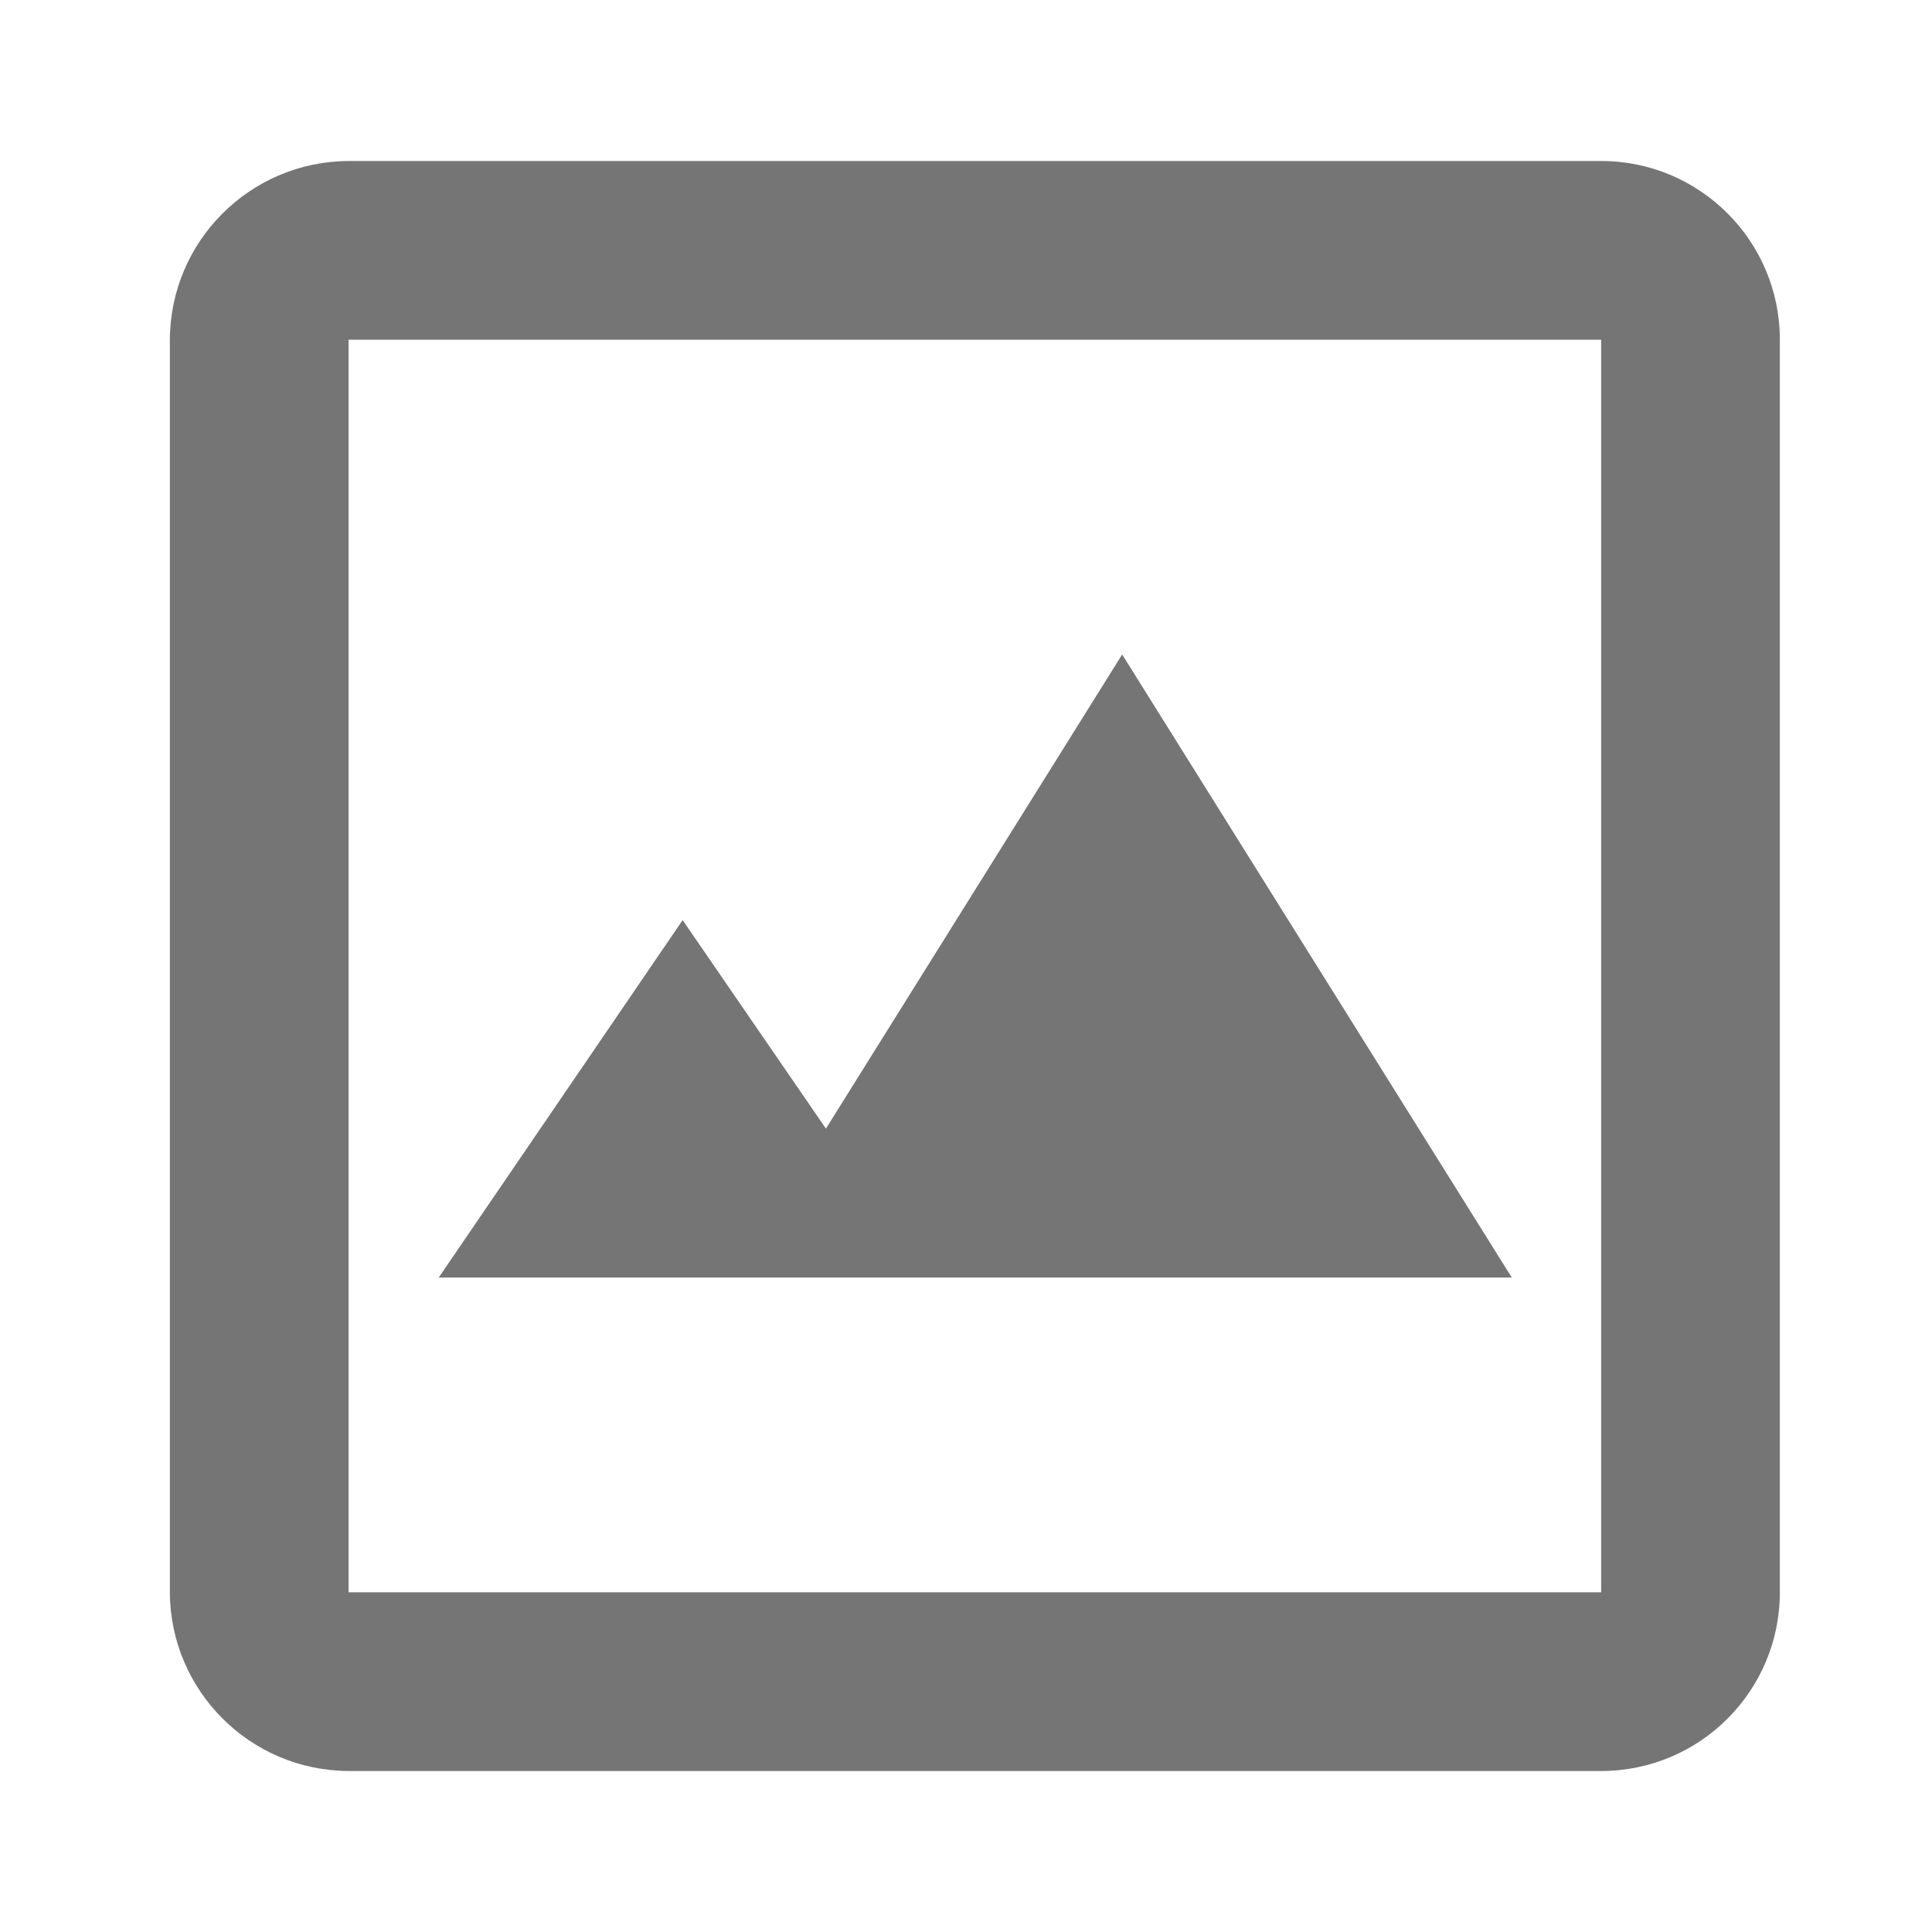
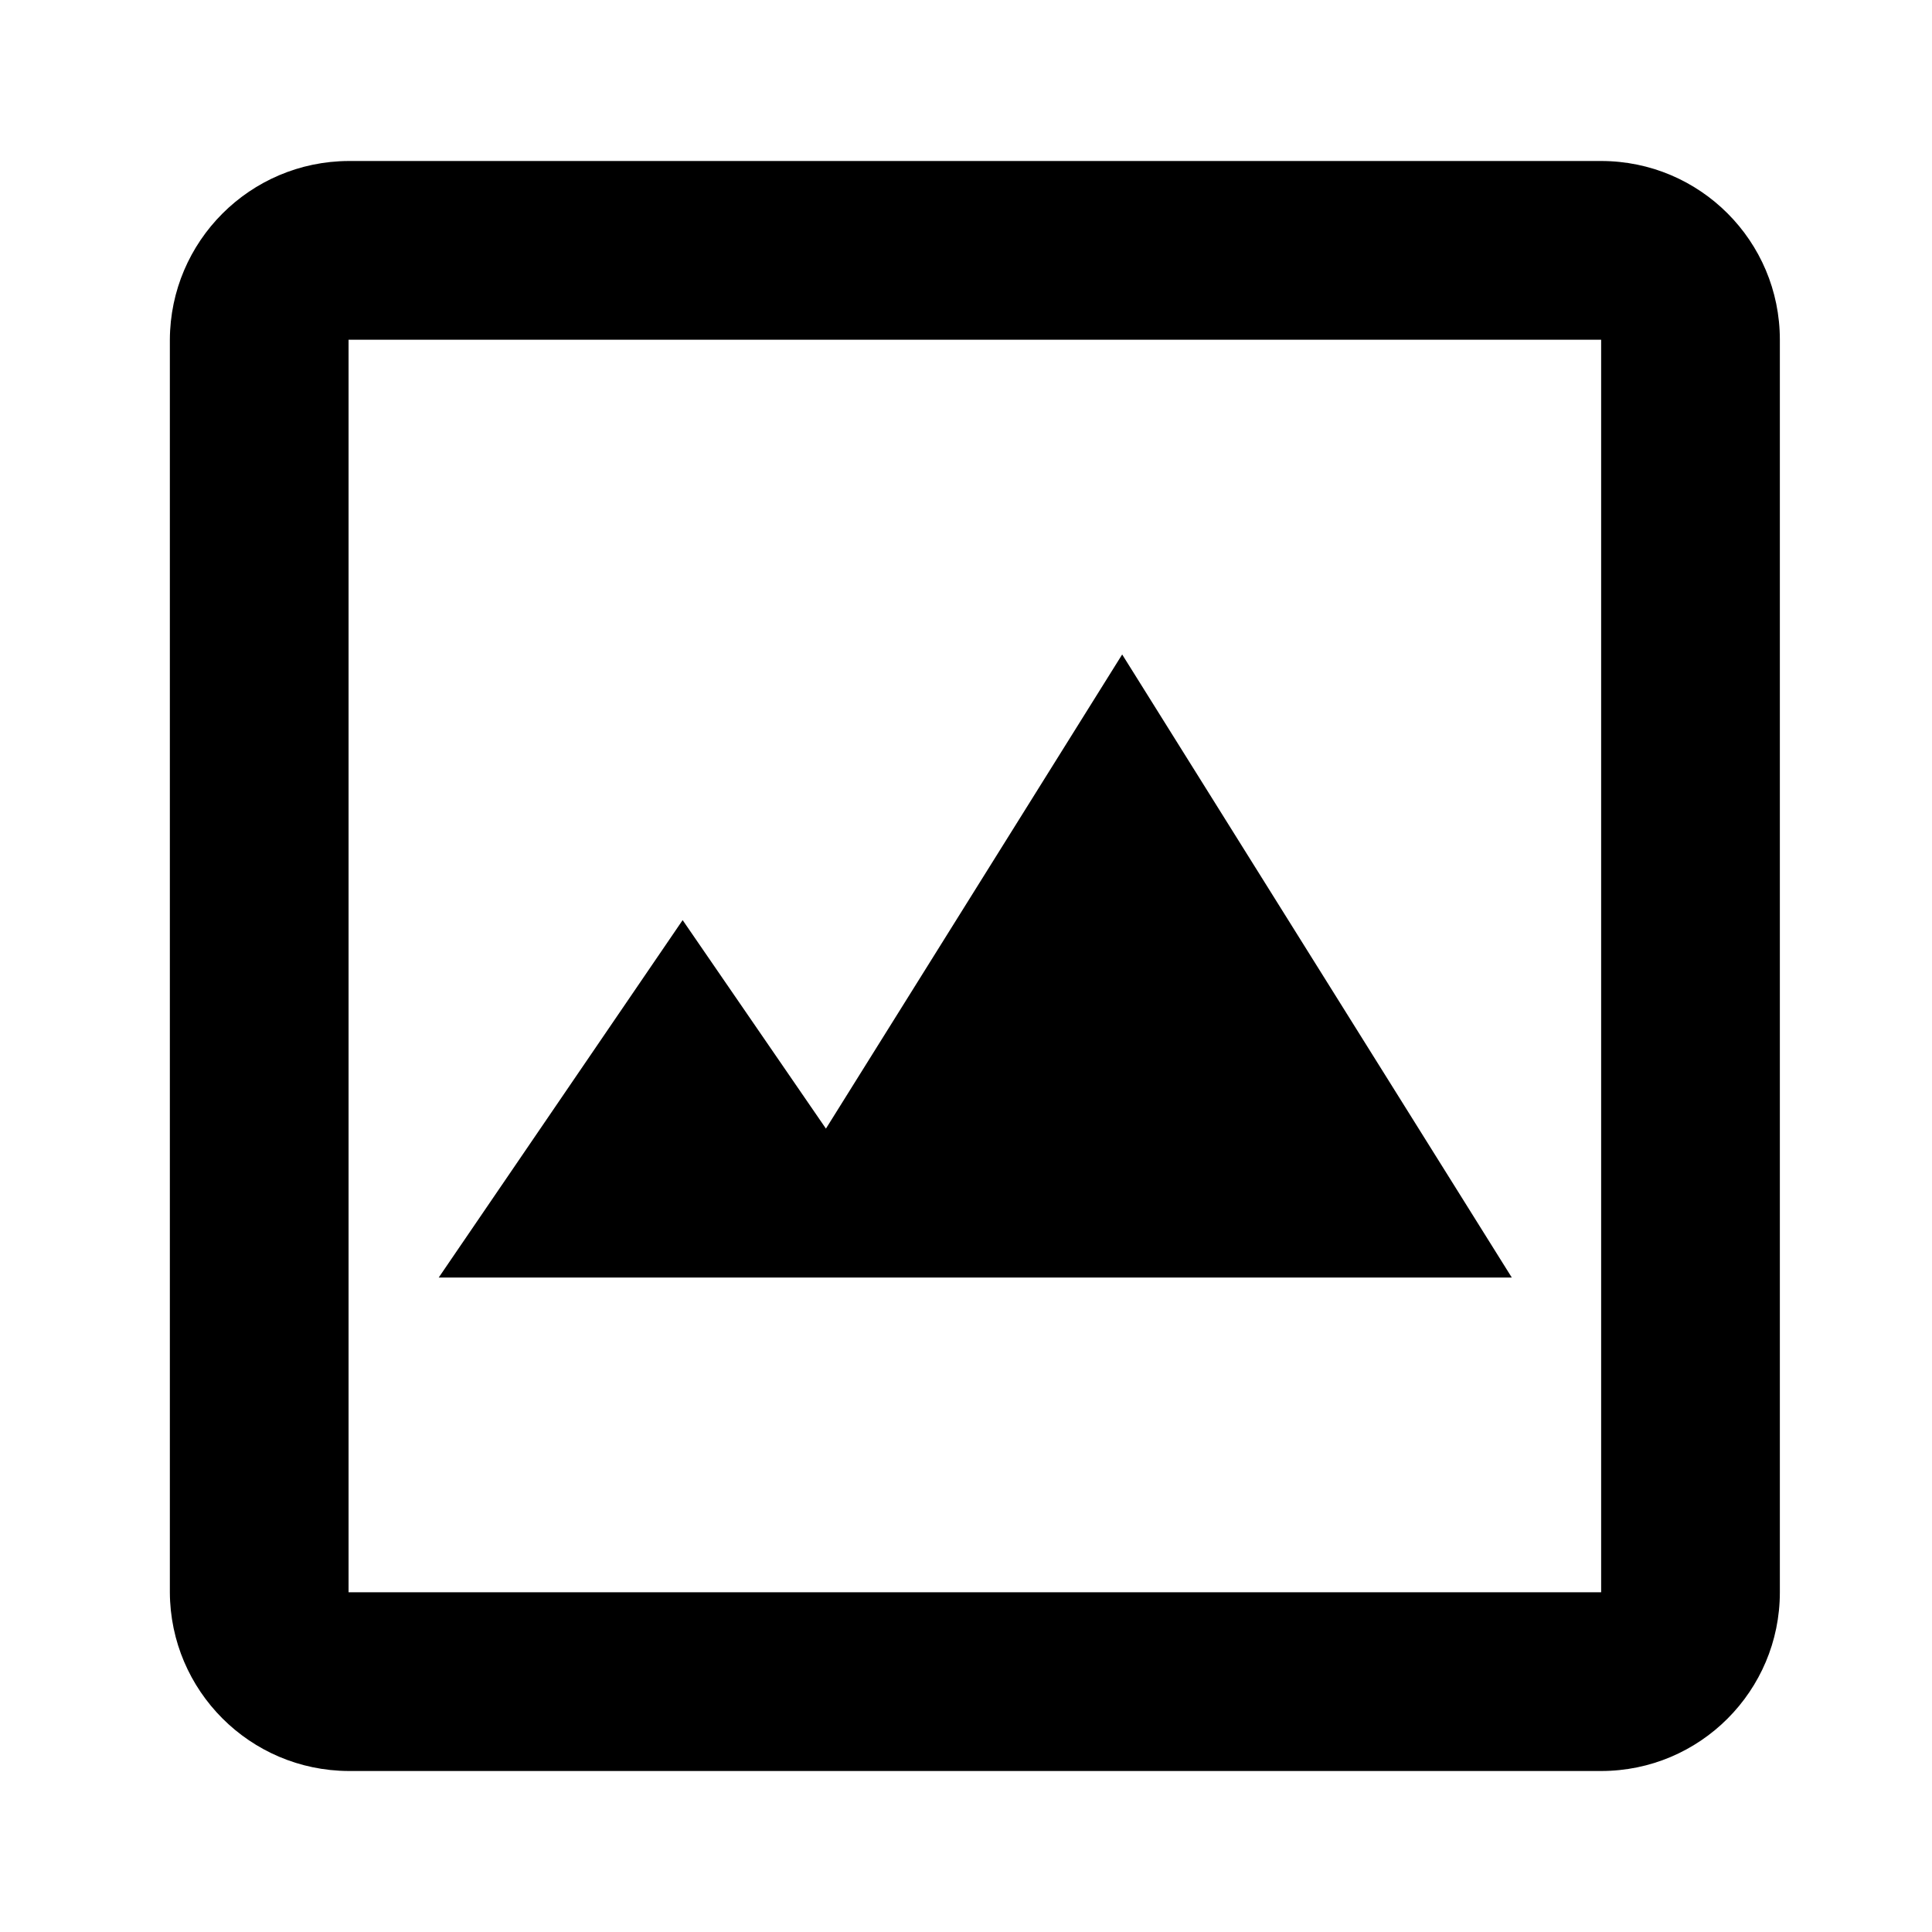
- <svg xmlns="http://www.w3.org/2000/svg" viewBox="0 0 24 24">
-   <defs>
-     <style>.cls-1{fill:#757575;}</style>
-   </defs>
+ <svg xmlns="http://www.w3.org/2000/svg" width="24" height="24" viewBox="0 0 24 24">
  <path class="cls-1" d="M19.89,2H4.33A2.23,2.23,0,0,0,2.11,4.22V19.78A2.23,2.23,0,0,0,4.33,22H19.89a2.22,2.22,0,0,0,2.22-2.22V4.22A2.22,2.22,0,0,0,19.89,2ZM4.33,19.78V4.22H19.89V19.78Z" />
  <polygon class="cls-1" points="13.94 8.13 18.78 15.87 11.52 15.87 9.1 15.87 5.45 15.87 8.48 11.43 10.26 14.02 13.94 8.13" />
</svg>
